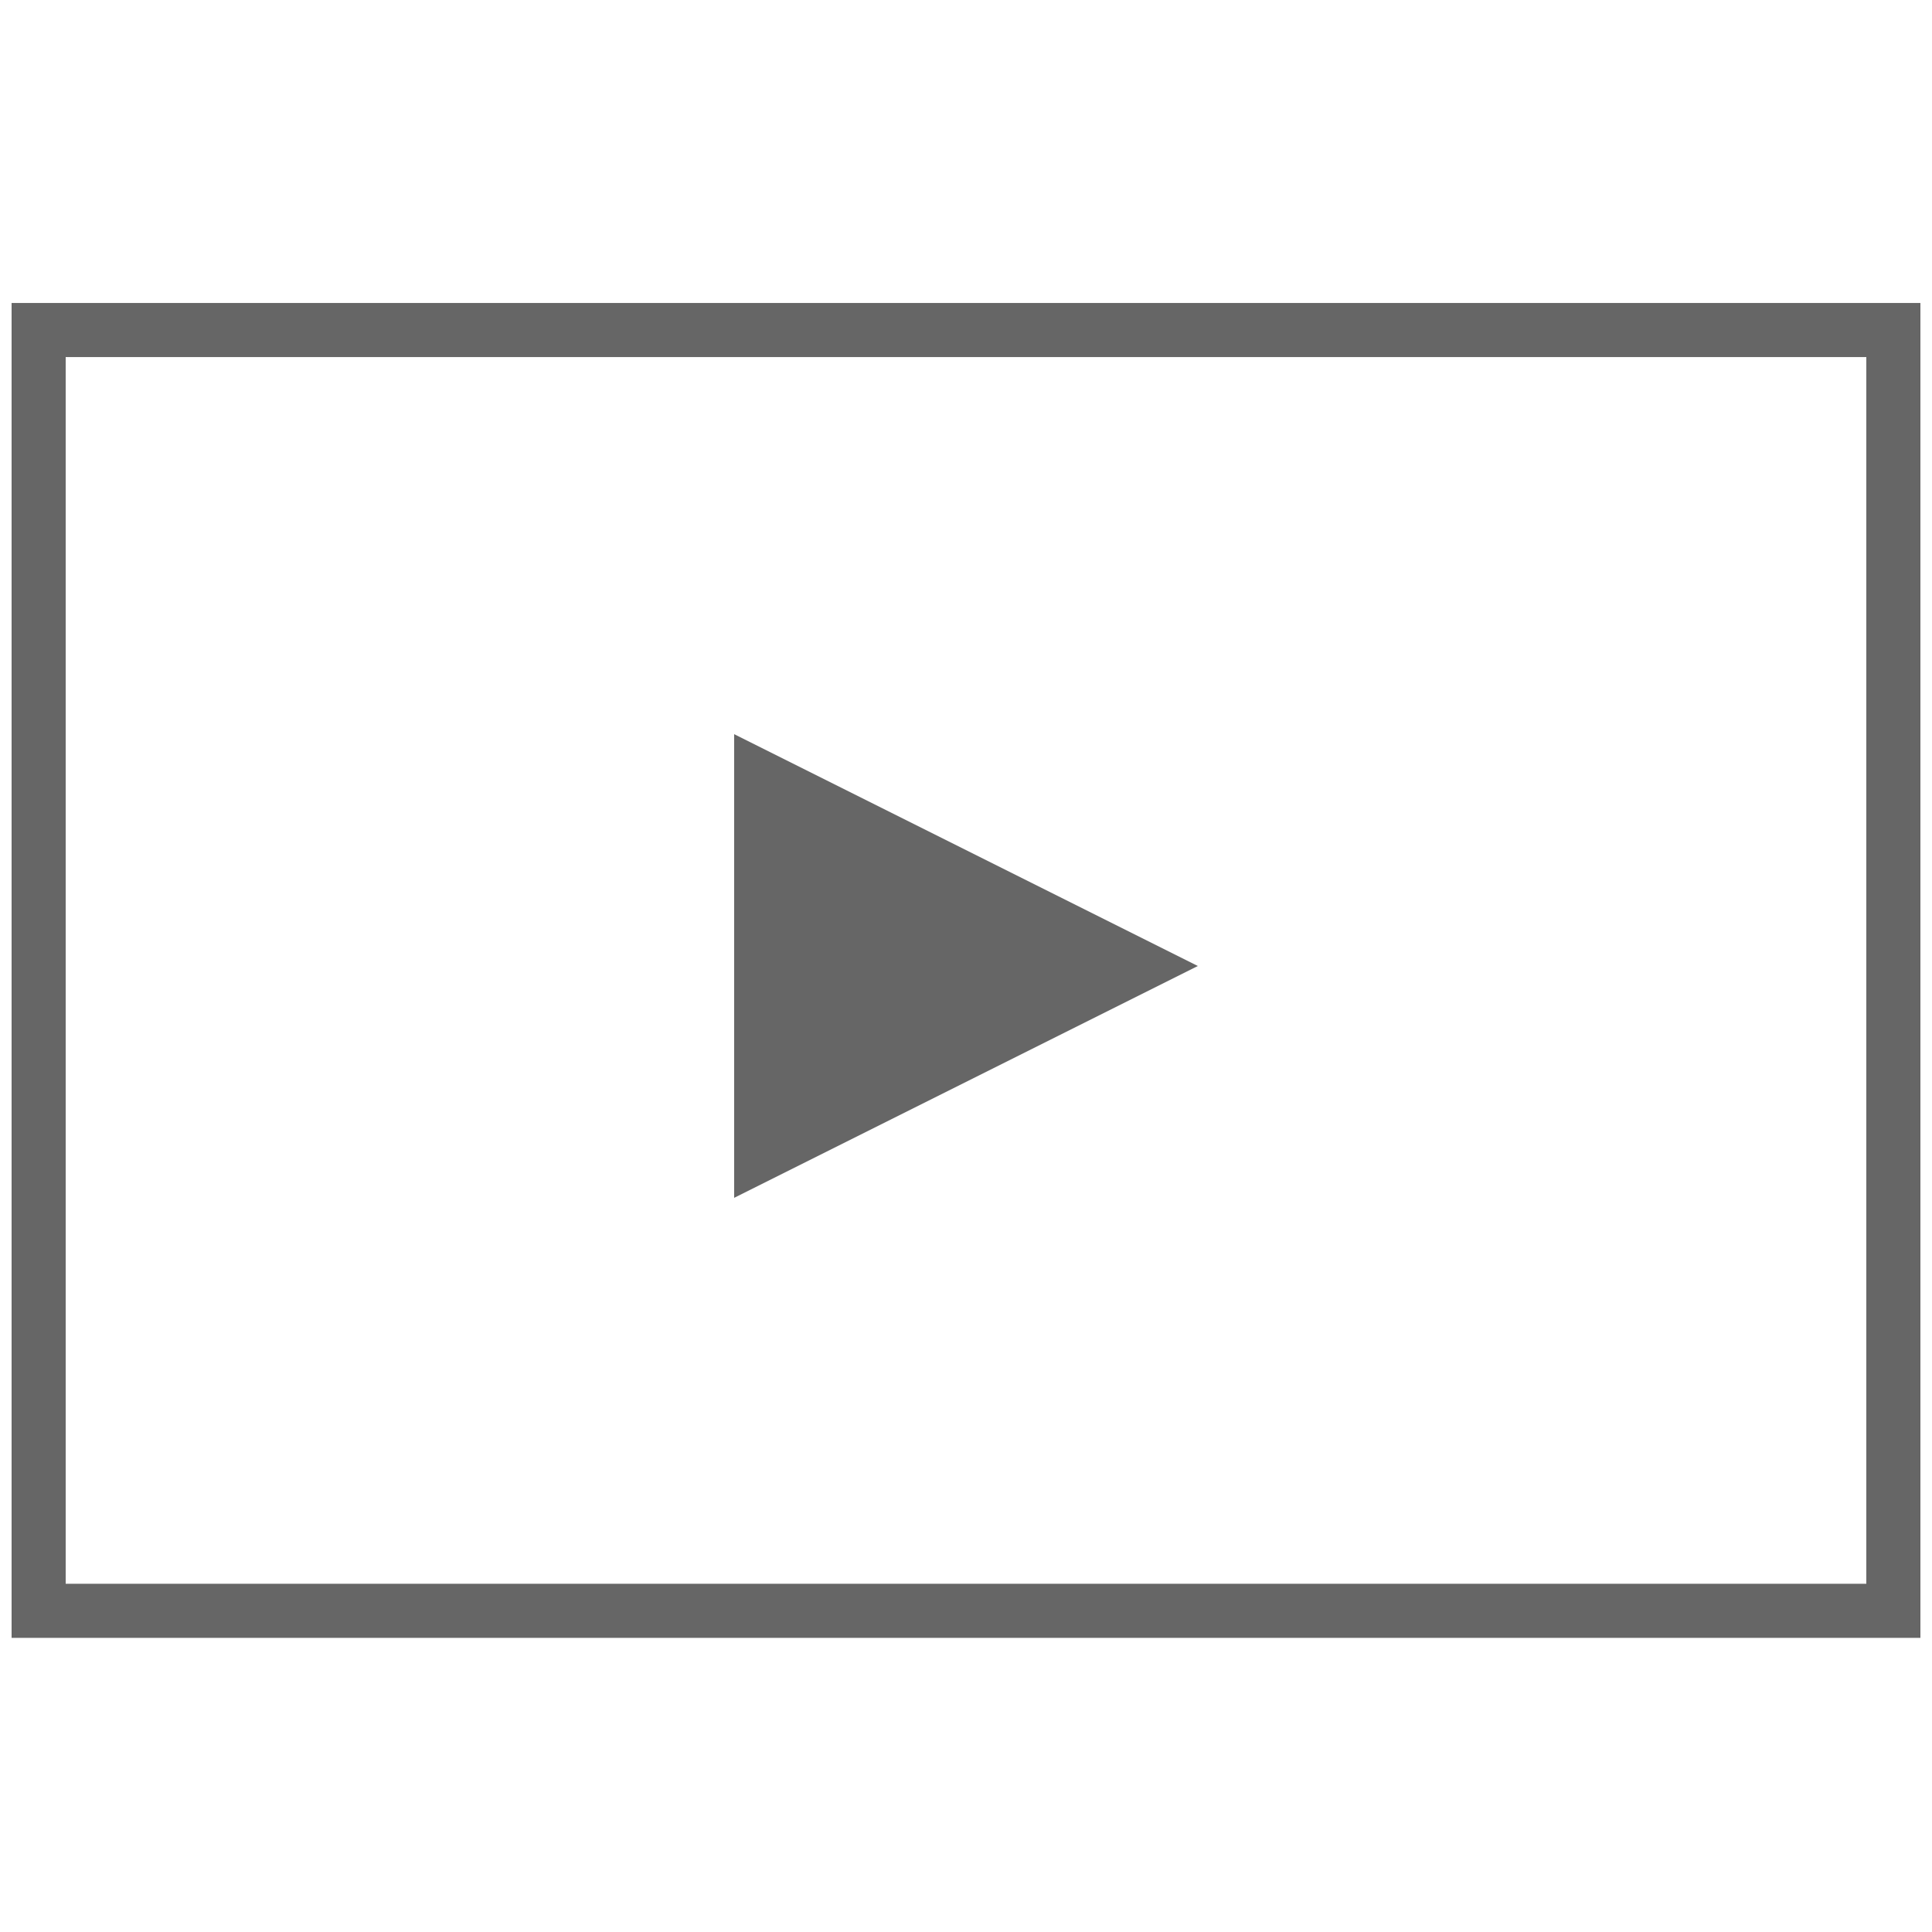
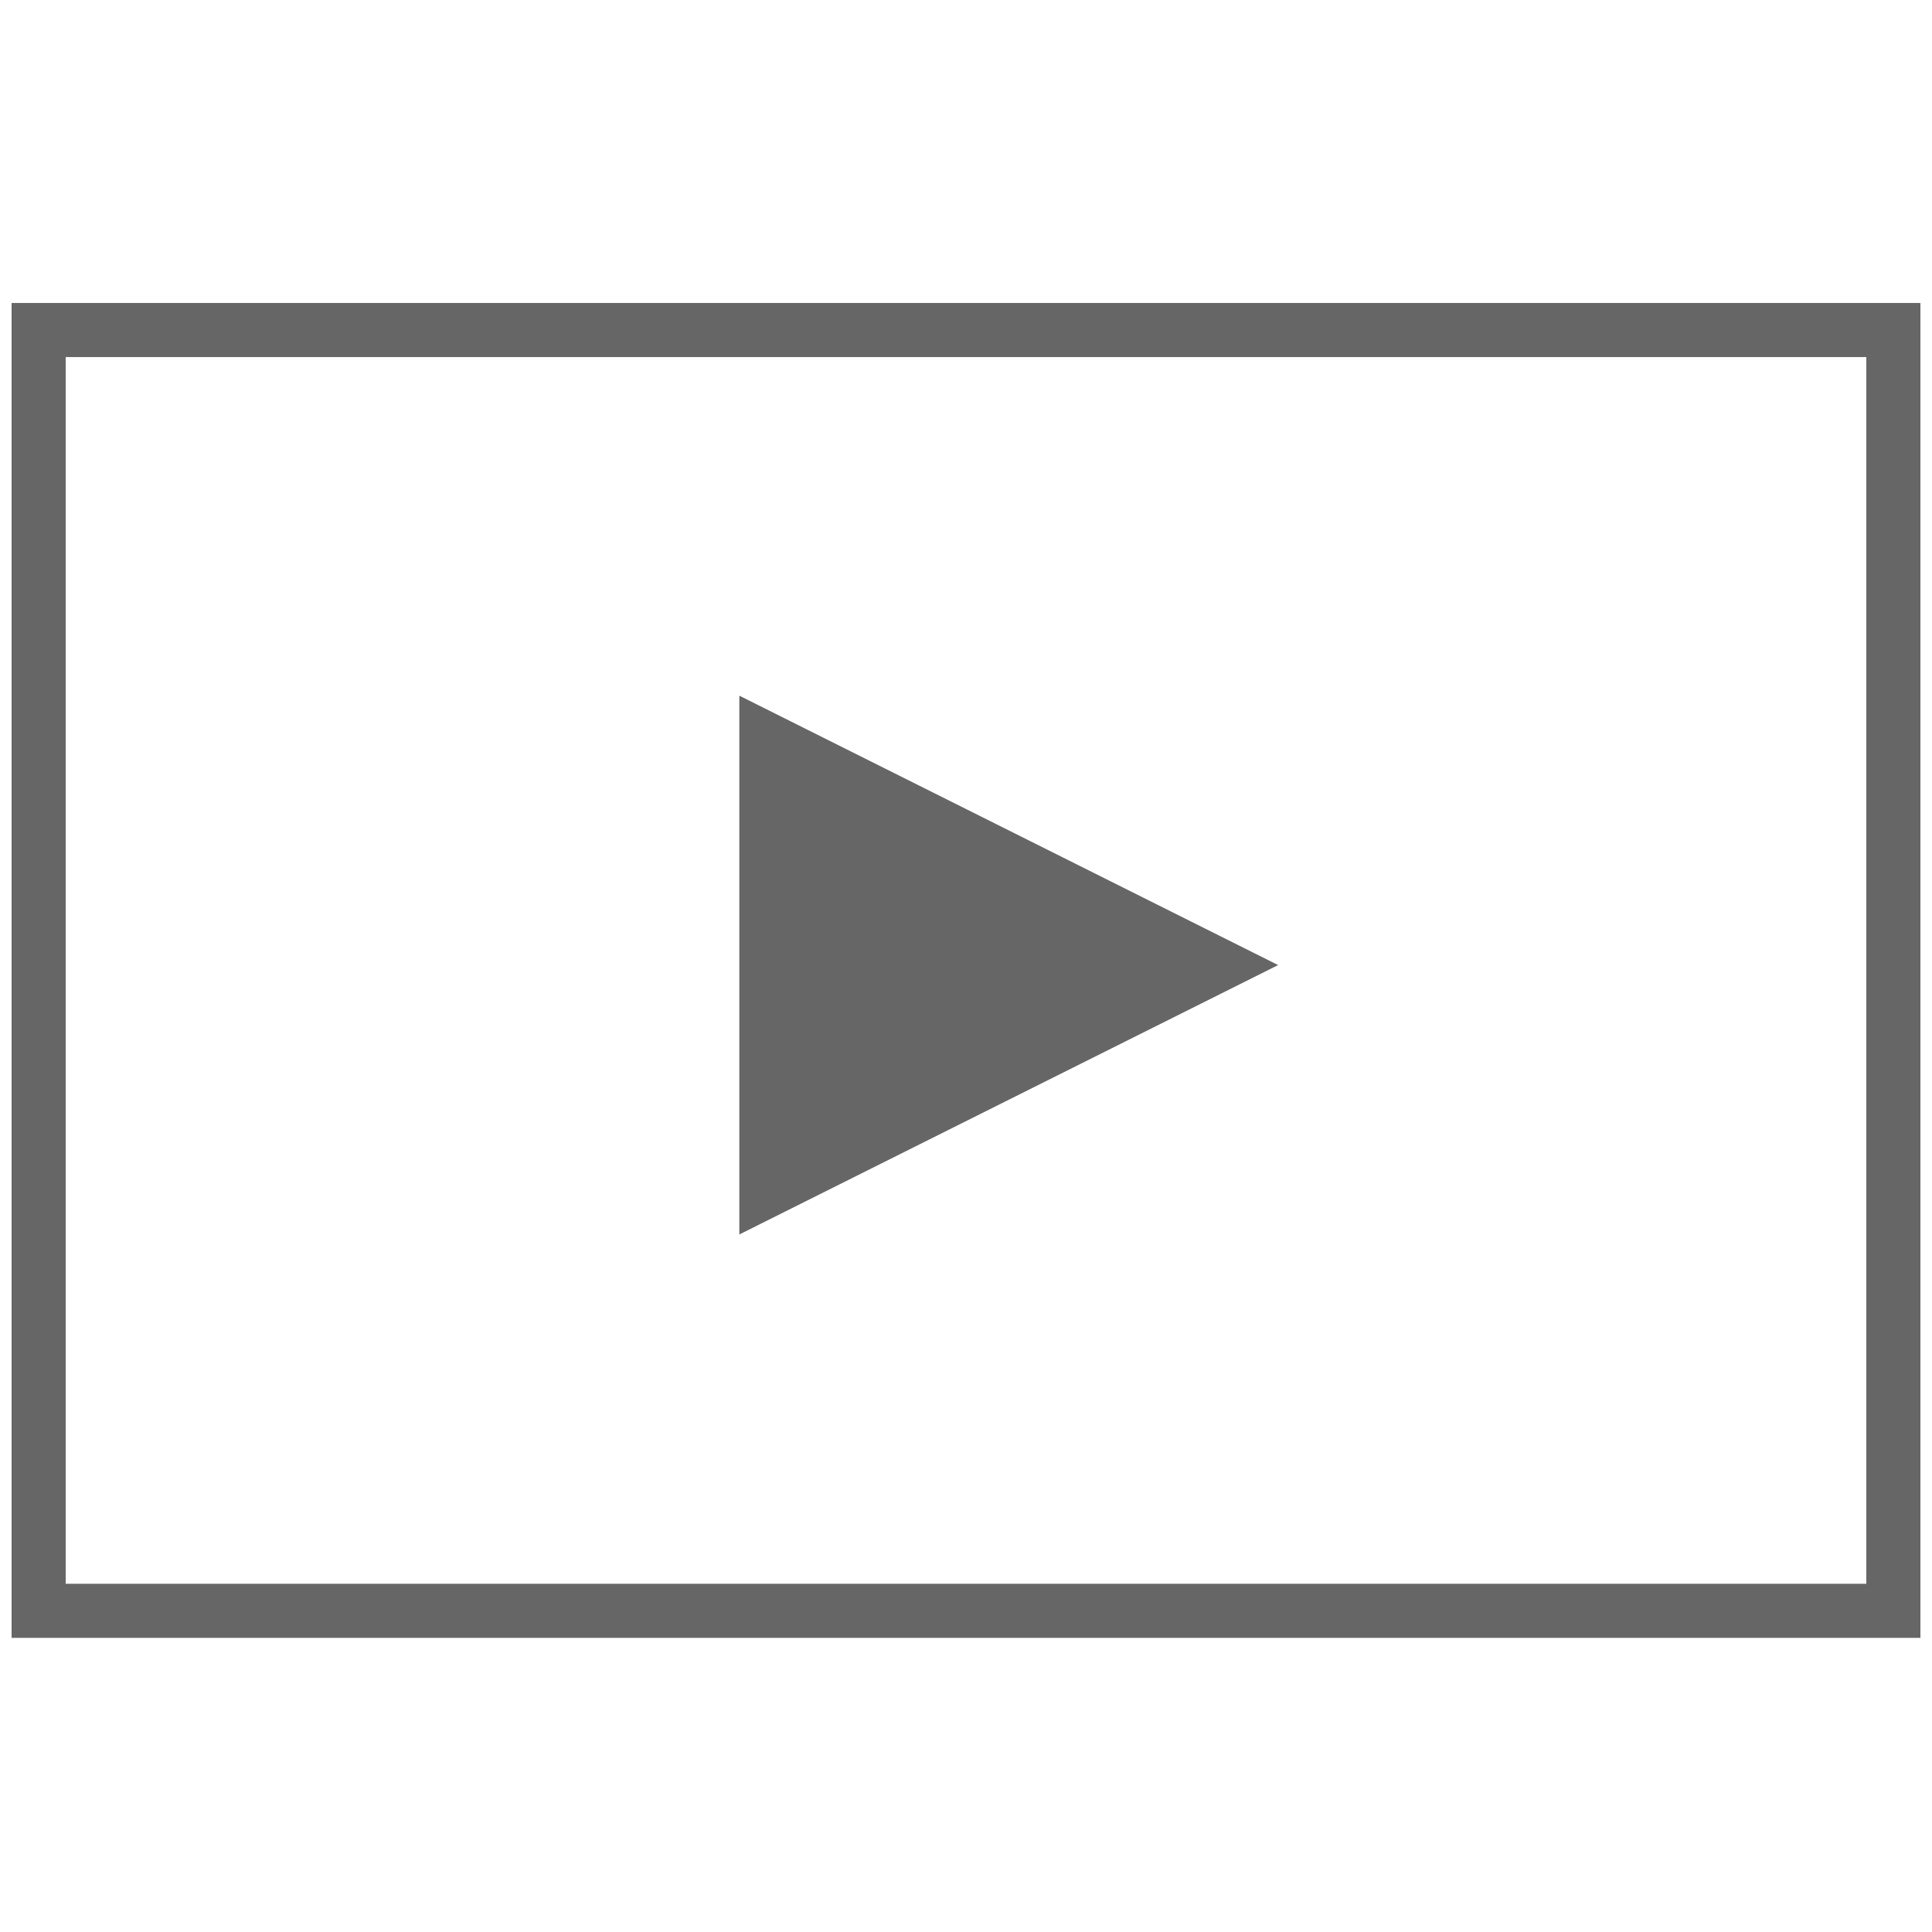
<svg xmlns="http://www.w3.org/2000/svg" xmlns:ns1="https://boxy-svg.com" viewBox="0 0 500 500">
  <rect x="10" y="85.411" width="480" height="331.468" style="fill: none; stroke-miterlimit: 31; stroke: rgb(102, 102, 102); stroke-width: 14px;" />
-   <path d="M 130.794 516.91 L 190.794 636.91 L 70.794 636.91 L 130.794 516.91 Z" style="fill: rgb(102, 102, 102);" transform="matrix(0, 1, -1, 0, 826.91, 119.206)" ns1:shape="triangle 70.794 516.91 120 120 0.5 0 1@8e95ec4b" />
+   <path d="M 151.988 600.669 L 221.71 740.114 L 82.265 740.114 L 151.988 600.669 Z" style="fill: rgb(102, 102, 102);" transform="matrix(0, 1, -1, 0, 931.4512, 97.77141)" ns1:shape="triangle 82.265 600.669 139.445 139.445 0.5 0 1@da0343b1" />
</svg>
